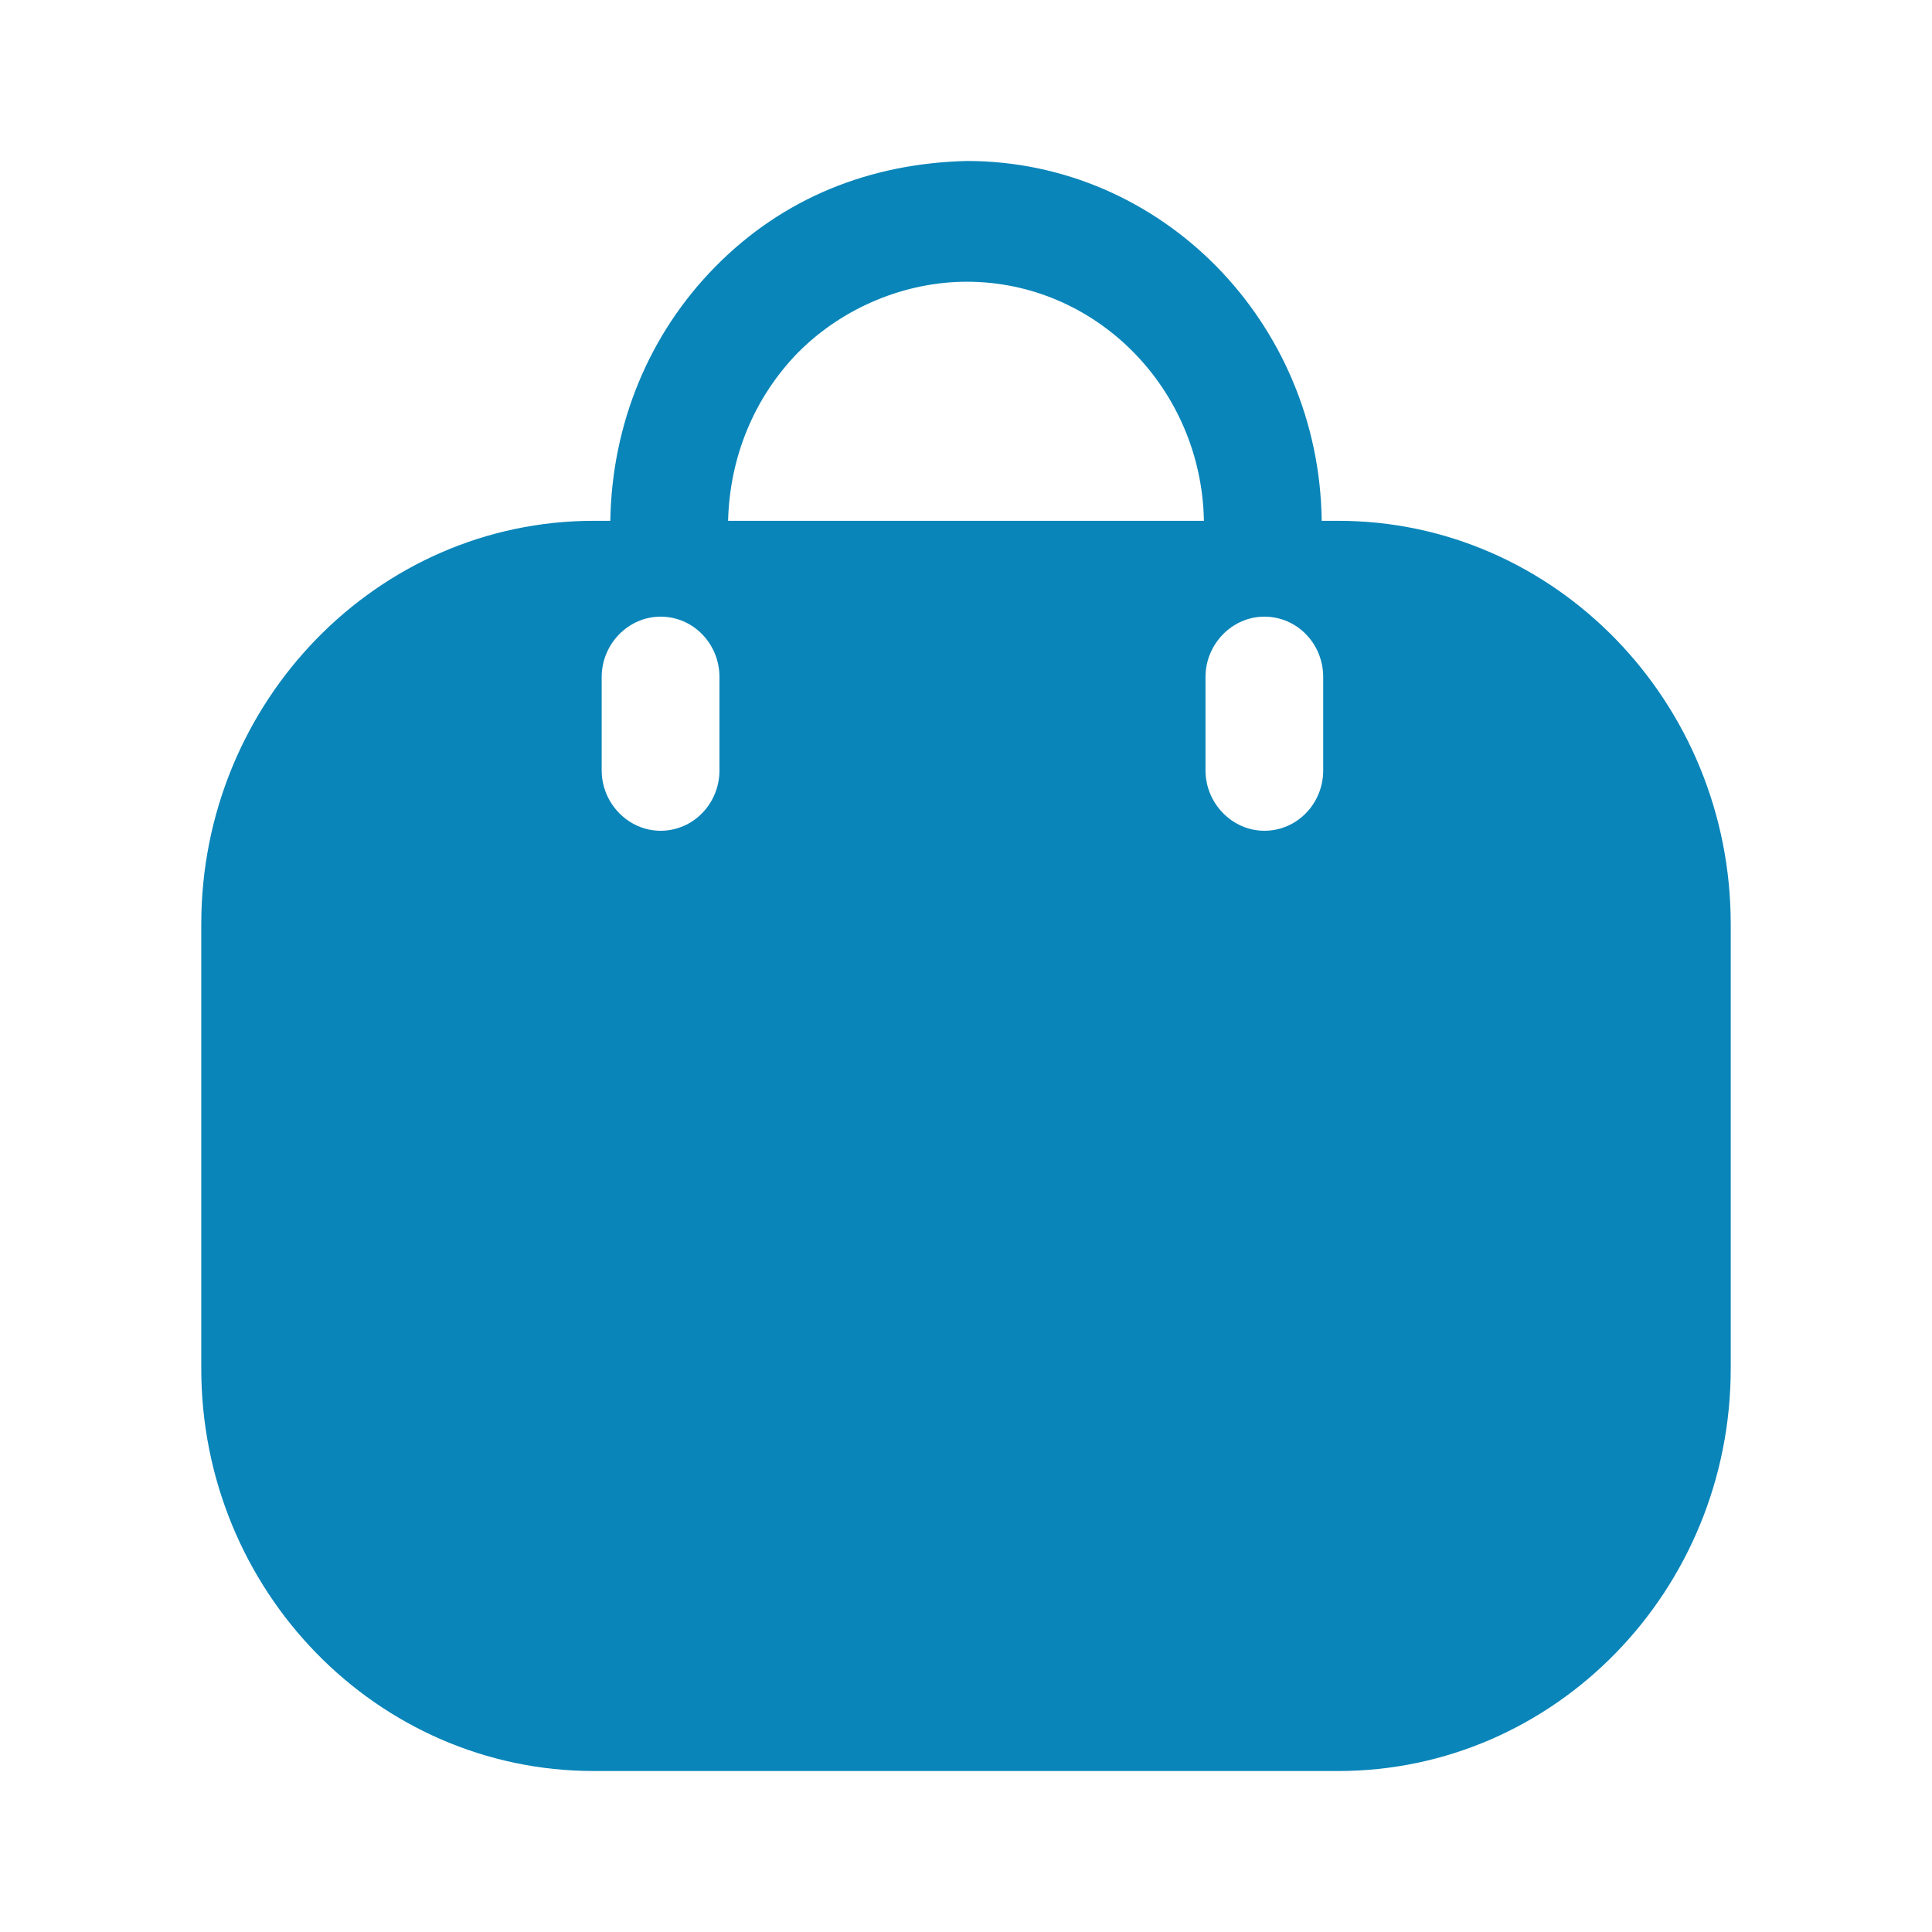
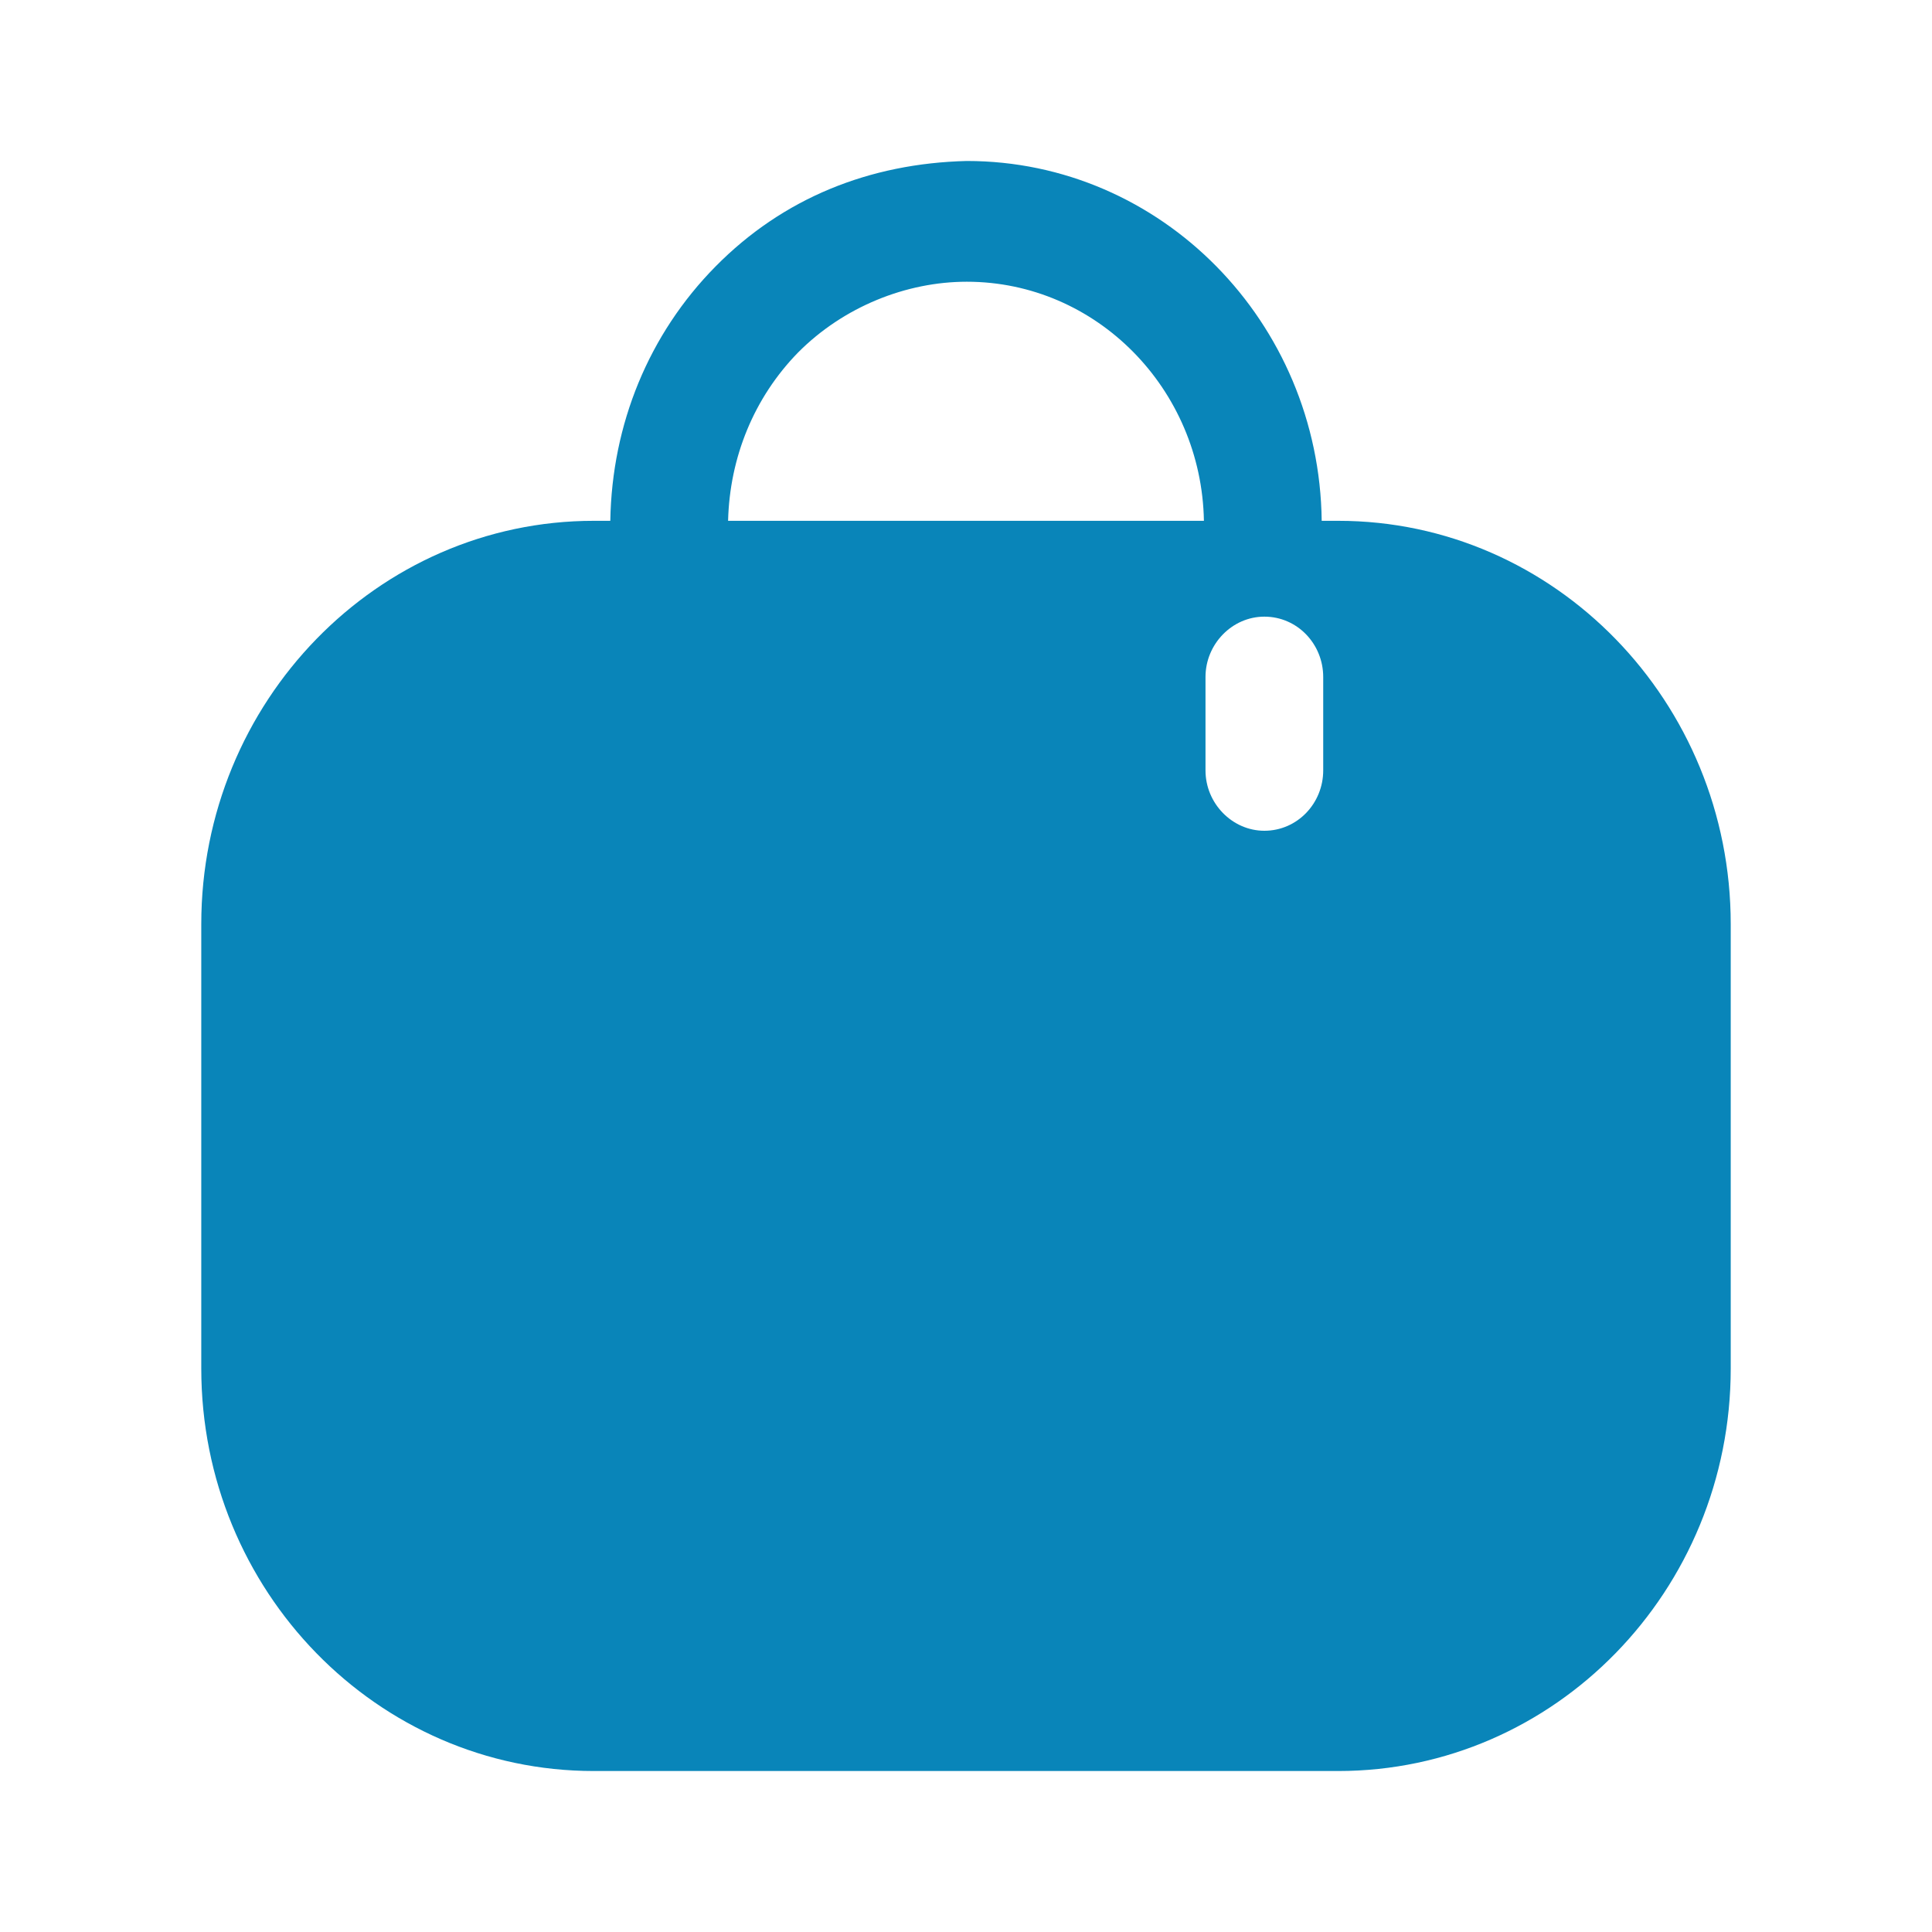
<svg xmlns="http://www.w3.org/2000/svg" width="28" height="28" viewBox="0 0 28 28" fill="none">
  <g id="Iconly/Bold/Bag 2">
    <g id="Bag 2">
-       <path id="Bag 2_2" fill-rule="evenodd" clip-rule="evenodd" d="M19.155 7.548H19.394C22.534 7.548 25.083 10.173 25.083 13.393V19.833C25.083 23.053 22.534 25.667 19.394 25.667H8.606C5.466 25.667 2.917 23.053 2.917 19.833V13.393C2.917 10.173 5.466 7.548 8.606 7.548H8.845C8.868 6.148 9.403 4.842 10.37 3.862C11.349 2.87 12.6 2.368 14.011 2.333C16.833 2.333 19.121 4.667 19.155 7.548ZM11.565 5.11C10.928 5.763 10.575 6.627 10.552 7.548H17.448C17.414 5.635 15.889 4.083 14.011 4.083C13.135 4.083 12.225 4.445 11.565 5.11ZM18.324 12.04C18.802 12.04 19.177 11.643 19.177 11.165V9.812C19.177 9.333 18.802 8.937 18.324 8.937C17.858 8.937 17.471 9.333 17.471 9.812V11.165C17.471 11.643 17.858 12.04 18.324 12.04ZM10.427 11.165C10.427 11.643 10.051 12.04 9.573 12.04C9.107 12.04 8.72 11.643 8.72 11.165V9.812C8.72 9.333 9.107 8.937 9.573 8.937C10.051 8.937 10.427 9.333 10.427 9.812V11.165Z" fill="#0985B9" />
+       <path id="Bag 2_2" fillRule="evenodd" clipRule="evenodd" d="M19.155 7.548H19.394C22.534 7.548 25.083 10.173 25.083 13.393V19.833C25.083 23.053 22.534 25.667 19.394 25.667H8.606C5.466 25.667 2.917 23.053 2.917 19.833V13.393C2.917 10.173 5.466 7.548 8.606 7.548H8.845C8.868 6.148 9.403 4.842 10.37 3.862C11.349 2.87 12.6 2.368 14.011 2.333C16.833 2.333 19.121 4.667 19.155 7.548ZM11.565 5.11C10.928 5.763 10.575 6.627 10.552 7.548H17.448C17.414 5.635 15.889 4.083 14.011 4.083C13.135 4.083 12.225 4.445 11.565 5.11ZM18.324 12.04C18.802 12.04 19.177 11.643 19.177 11.165V9.812C19.177 9.333 18.802 8.937 18.324 8.937C17.858 8.937 17.471 9.333 17.471 9.812V11.165C17.471 11.643 17.858 12.04 18.324 12.04ZM10.427 11.165C10.427 11.643 10.051 12.04 9.573 12.04C9.107 12.04 8.72 11.643 8.72 11.165V9.812C8.72 9.333 9.107 8.937 9.573 8.937C10.051 8.937 10.427 9.333 10.427 9.812V11.165Z" fill="#0985B9" />
    </g>
  </g>
</svg>
